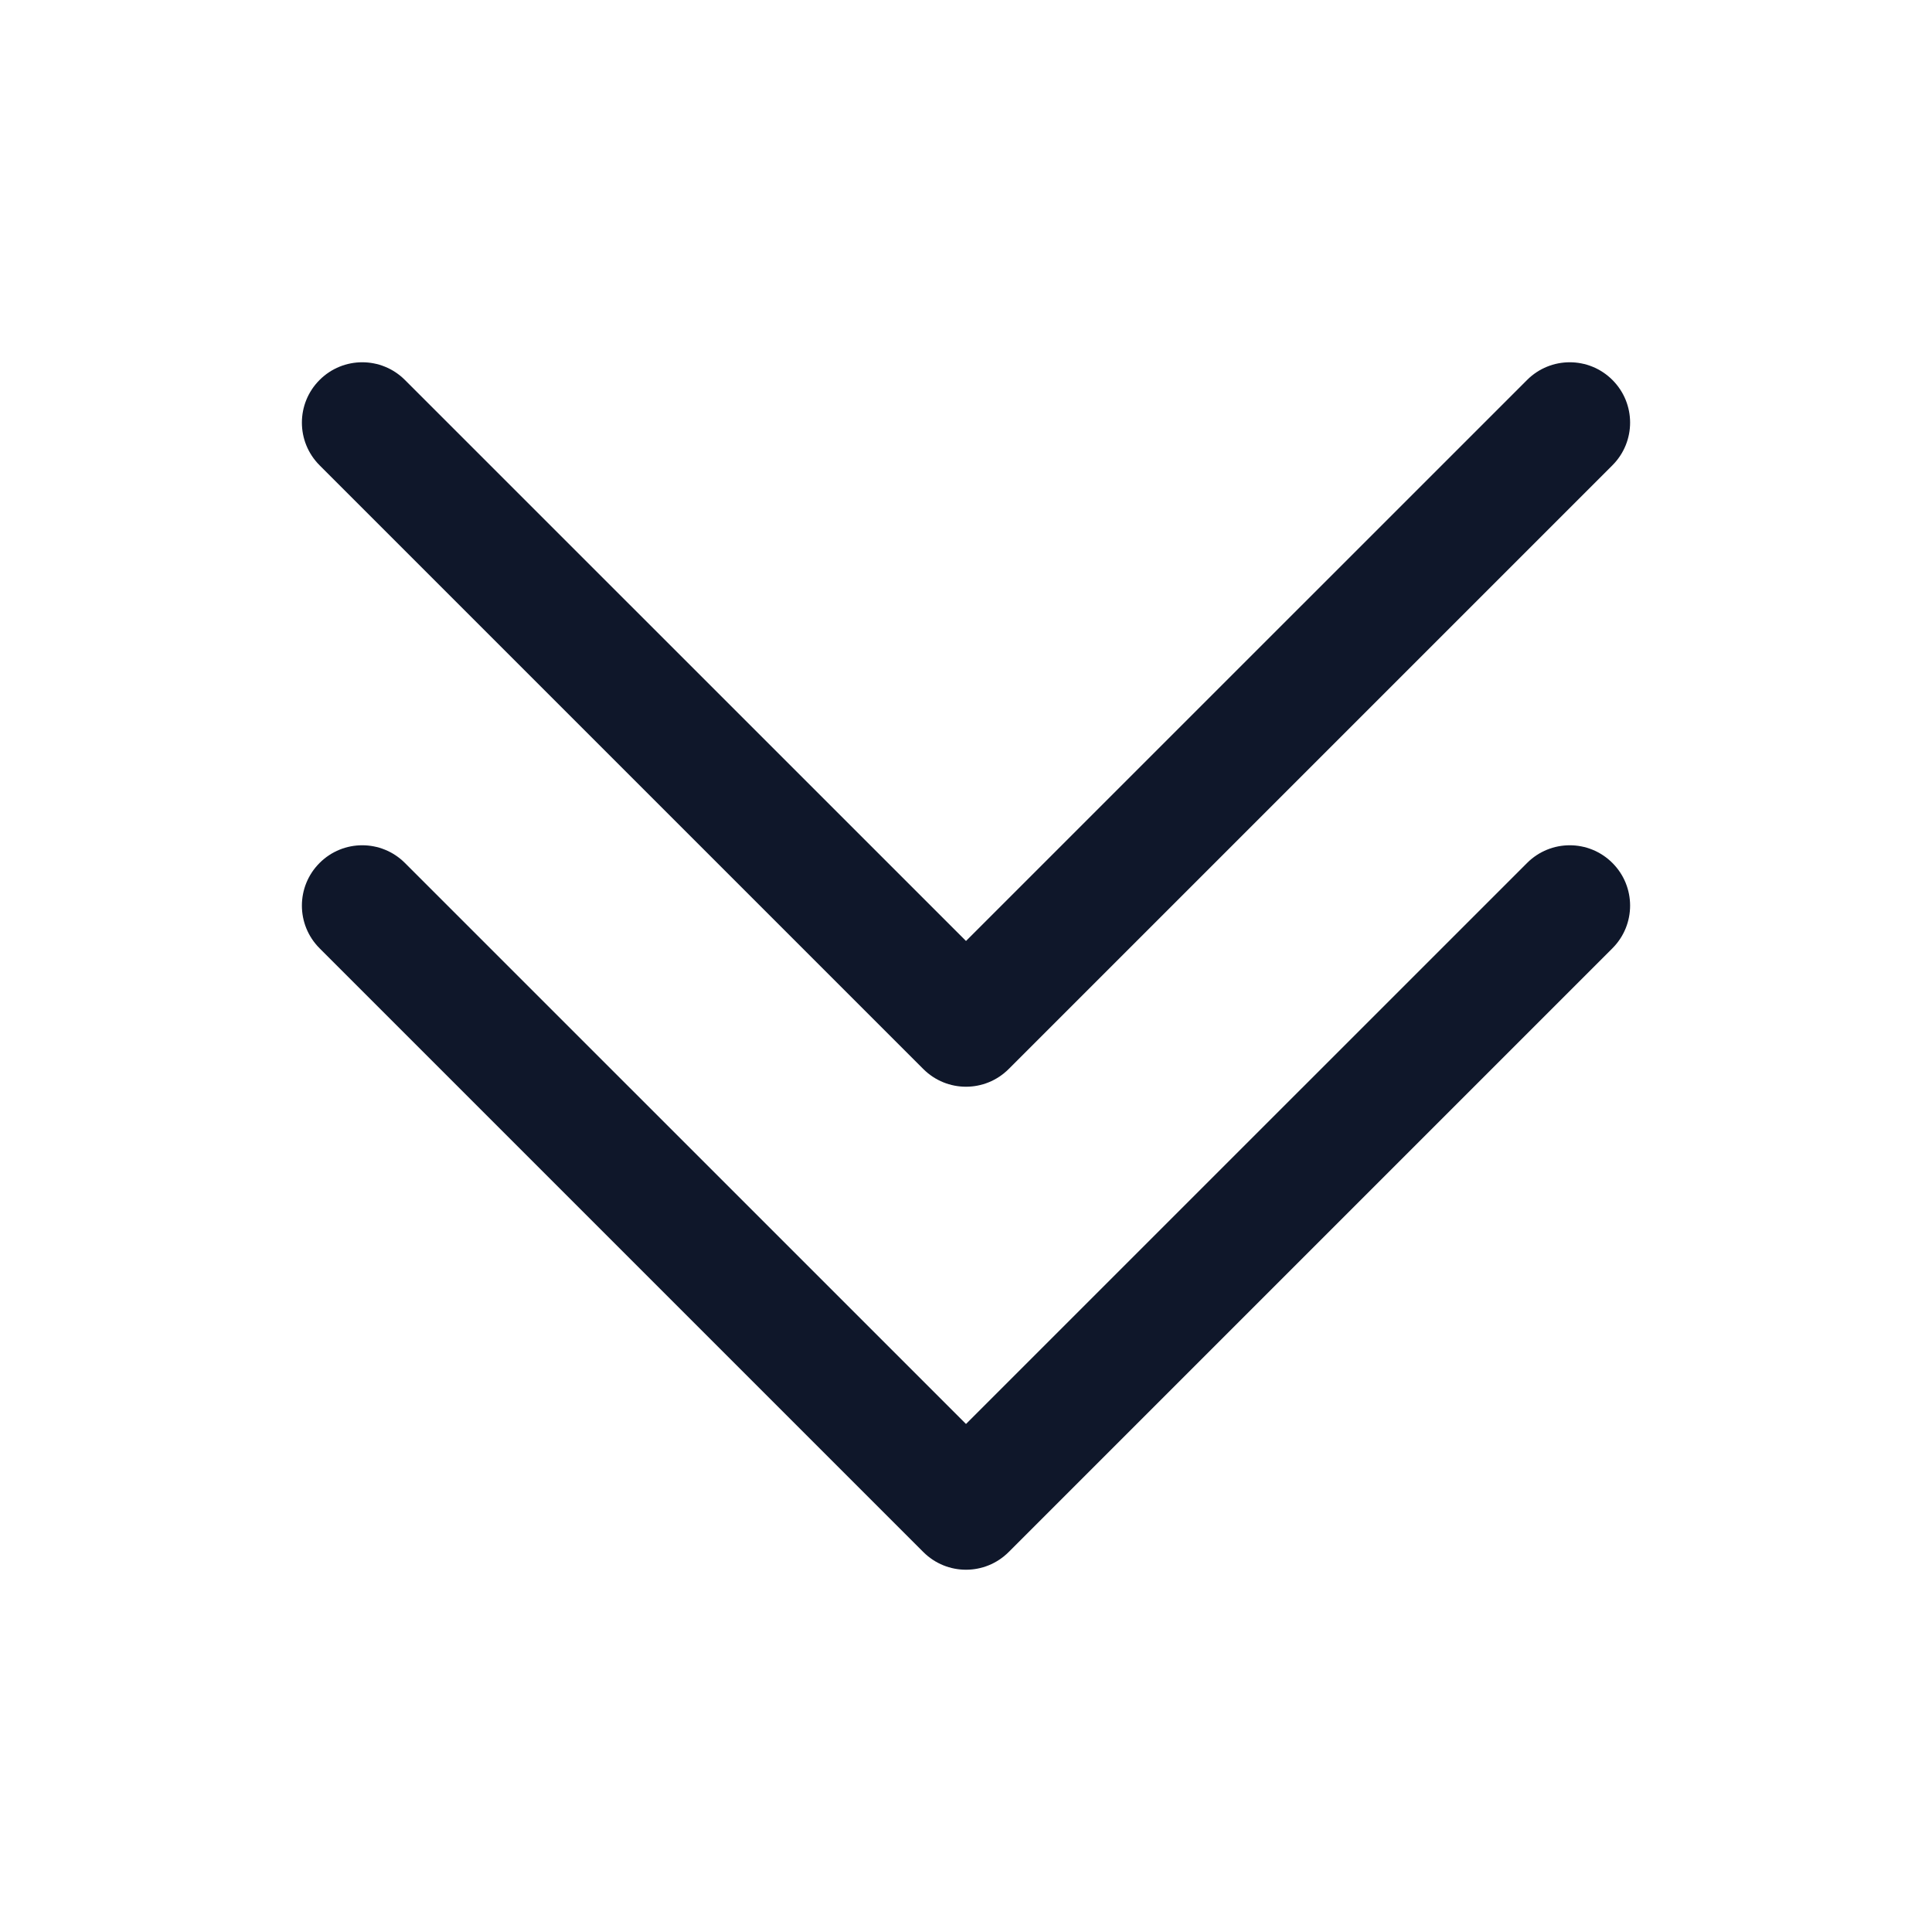
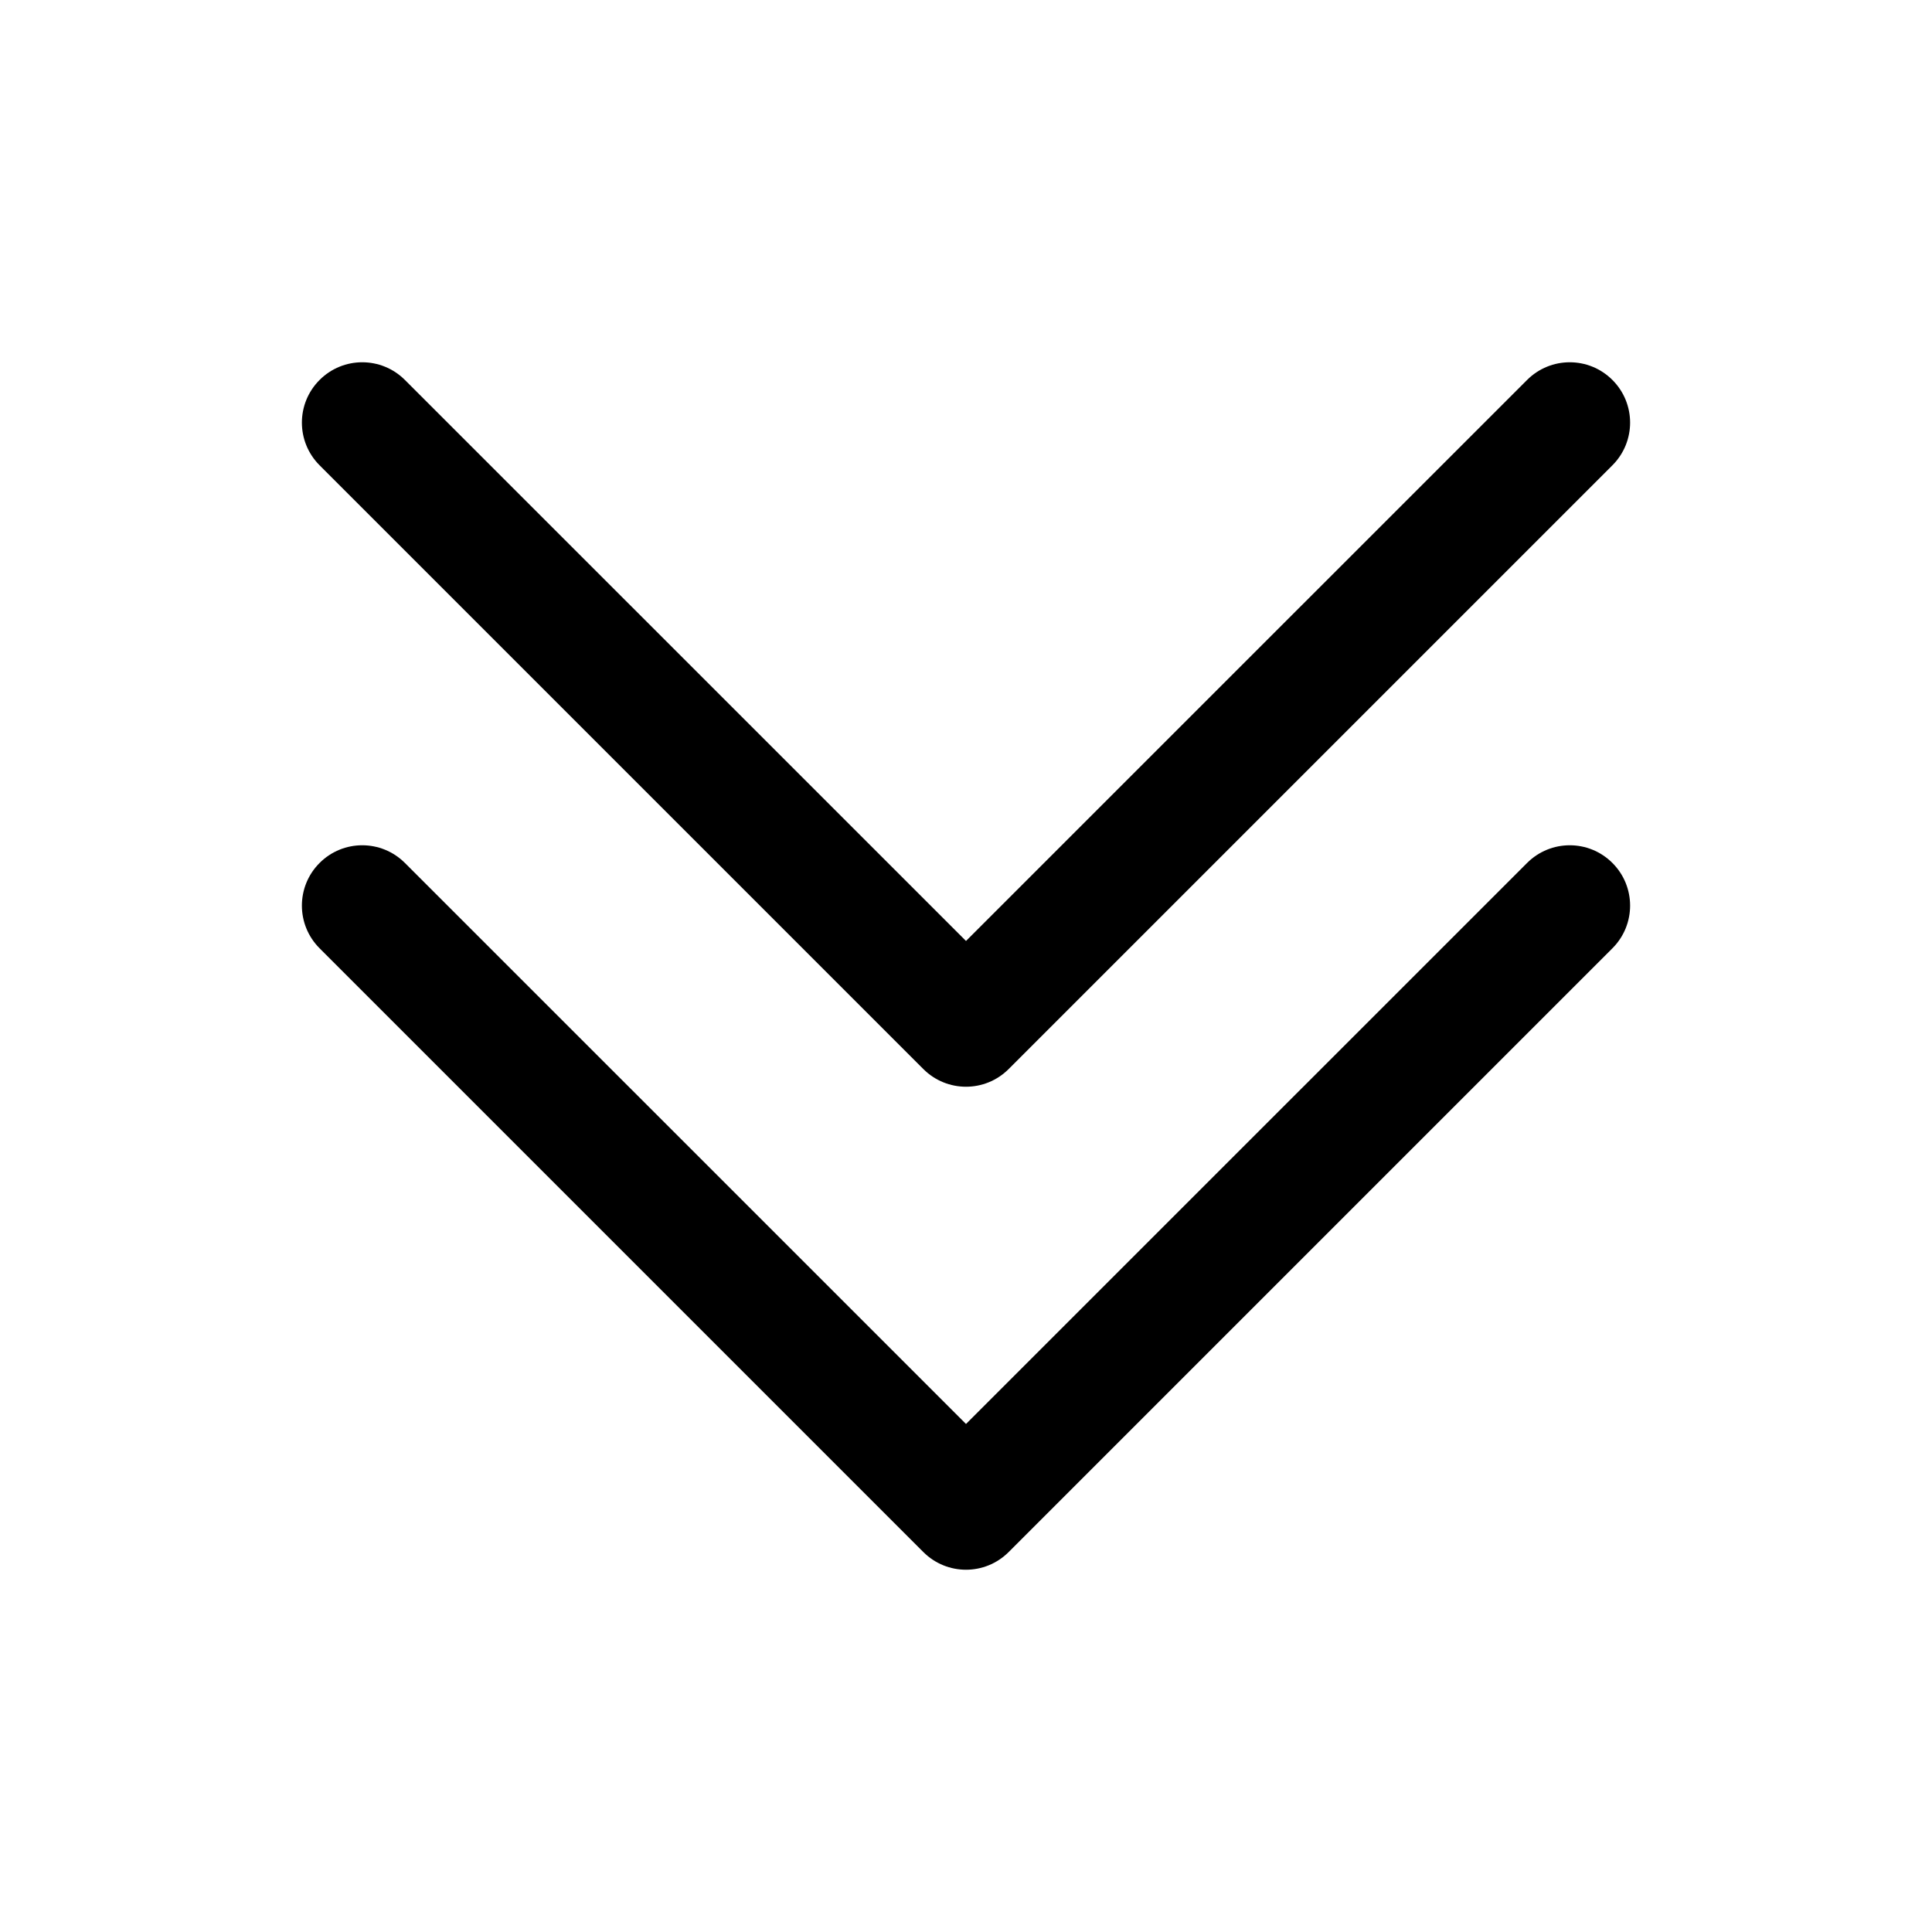
<svg xmlns="http://www.w3.org/2000/svg" width="24" height="24" viewBox="0 0 24 24" fill="none">
-   <path fill-rule="evenodd" clip-rule="evenodd" d="M11.47 13.28C11.763 13.573 12.237 13.573 12.53 13.28L20.03 5.78C20.323 5.487 20.323 5.013 20.03 4.72C19.737 4.427 19.263 4.427 18.97 4.72L12 11.689L5.03 4.72C4.737 4.427 4.263 4.427 3.97 4.72C3.677 5.013 3.677 5.487 3.97 5.78L11.47 13.28Z" fill="#0F172A" />
-   <path fill-rule="evenodd" clip-rule="evenodd" d="M11.47 19.28C11.763 19.573 12.237 19.573 12.53 19.28L20.03 11.78C20.323 11.487 20.323 11.013 20.03 10.72C19.737 10.427 19.263 10.427 18.97 10.72L12 17.689L5.03 10.72C4.737 10.427 4.263 10.427 3.97 10.72C3.677 11.013 3.677 11.487 3.97 11.78L11.47 19.28Z" fill="#0F172A" />
+   <path fill-rule="evenodd" clip-rule="evenodd" d="M11.47 13.28C11.763 13.573 12.237 13.573 12.53 13.28L20.03 5.78C20.323 5.487 20.323 5.013 20.03 4.72C19.737 4.427 19.263 4.427 18.97 4.72L12 11.689L5.03 4.72C4.737 4.427 4.263 4.427 3.97 4.72C3.677 5.013 3.677 5.487 3.97 5.78L11.47 13.28Z" fill="currentColor" />
+   <path fill-rule="evenodd" clip-rule="evenodd" d="M11.47 19.28C11.763 19.573 12.237 19.573 12.53 19.28L20.03 11.78C20.323 11.487 20.323 11.013 20.03 10.72C19.737 10.427 19.263 10.427 18.97 10.72L12 17.689L5.03 10.72C4.737 10.427 4.263 10.427 3.97 10.72C3.677 11.013 3.677 11.487 3.97 11.78L11.47 19.28Z" fill="currentColor" />
</svg>
